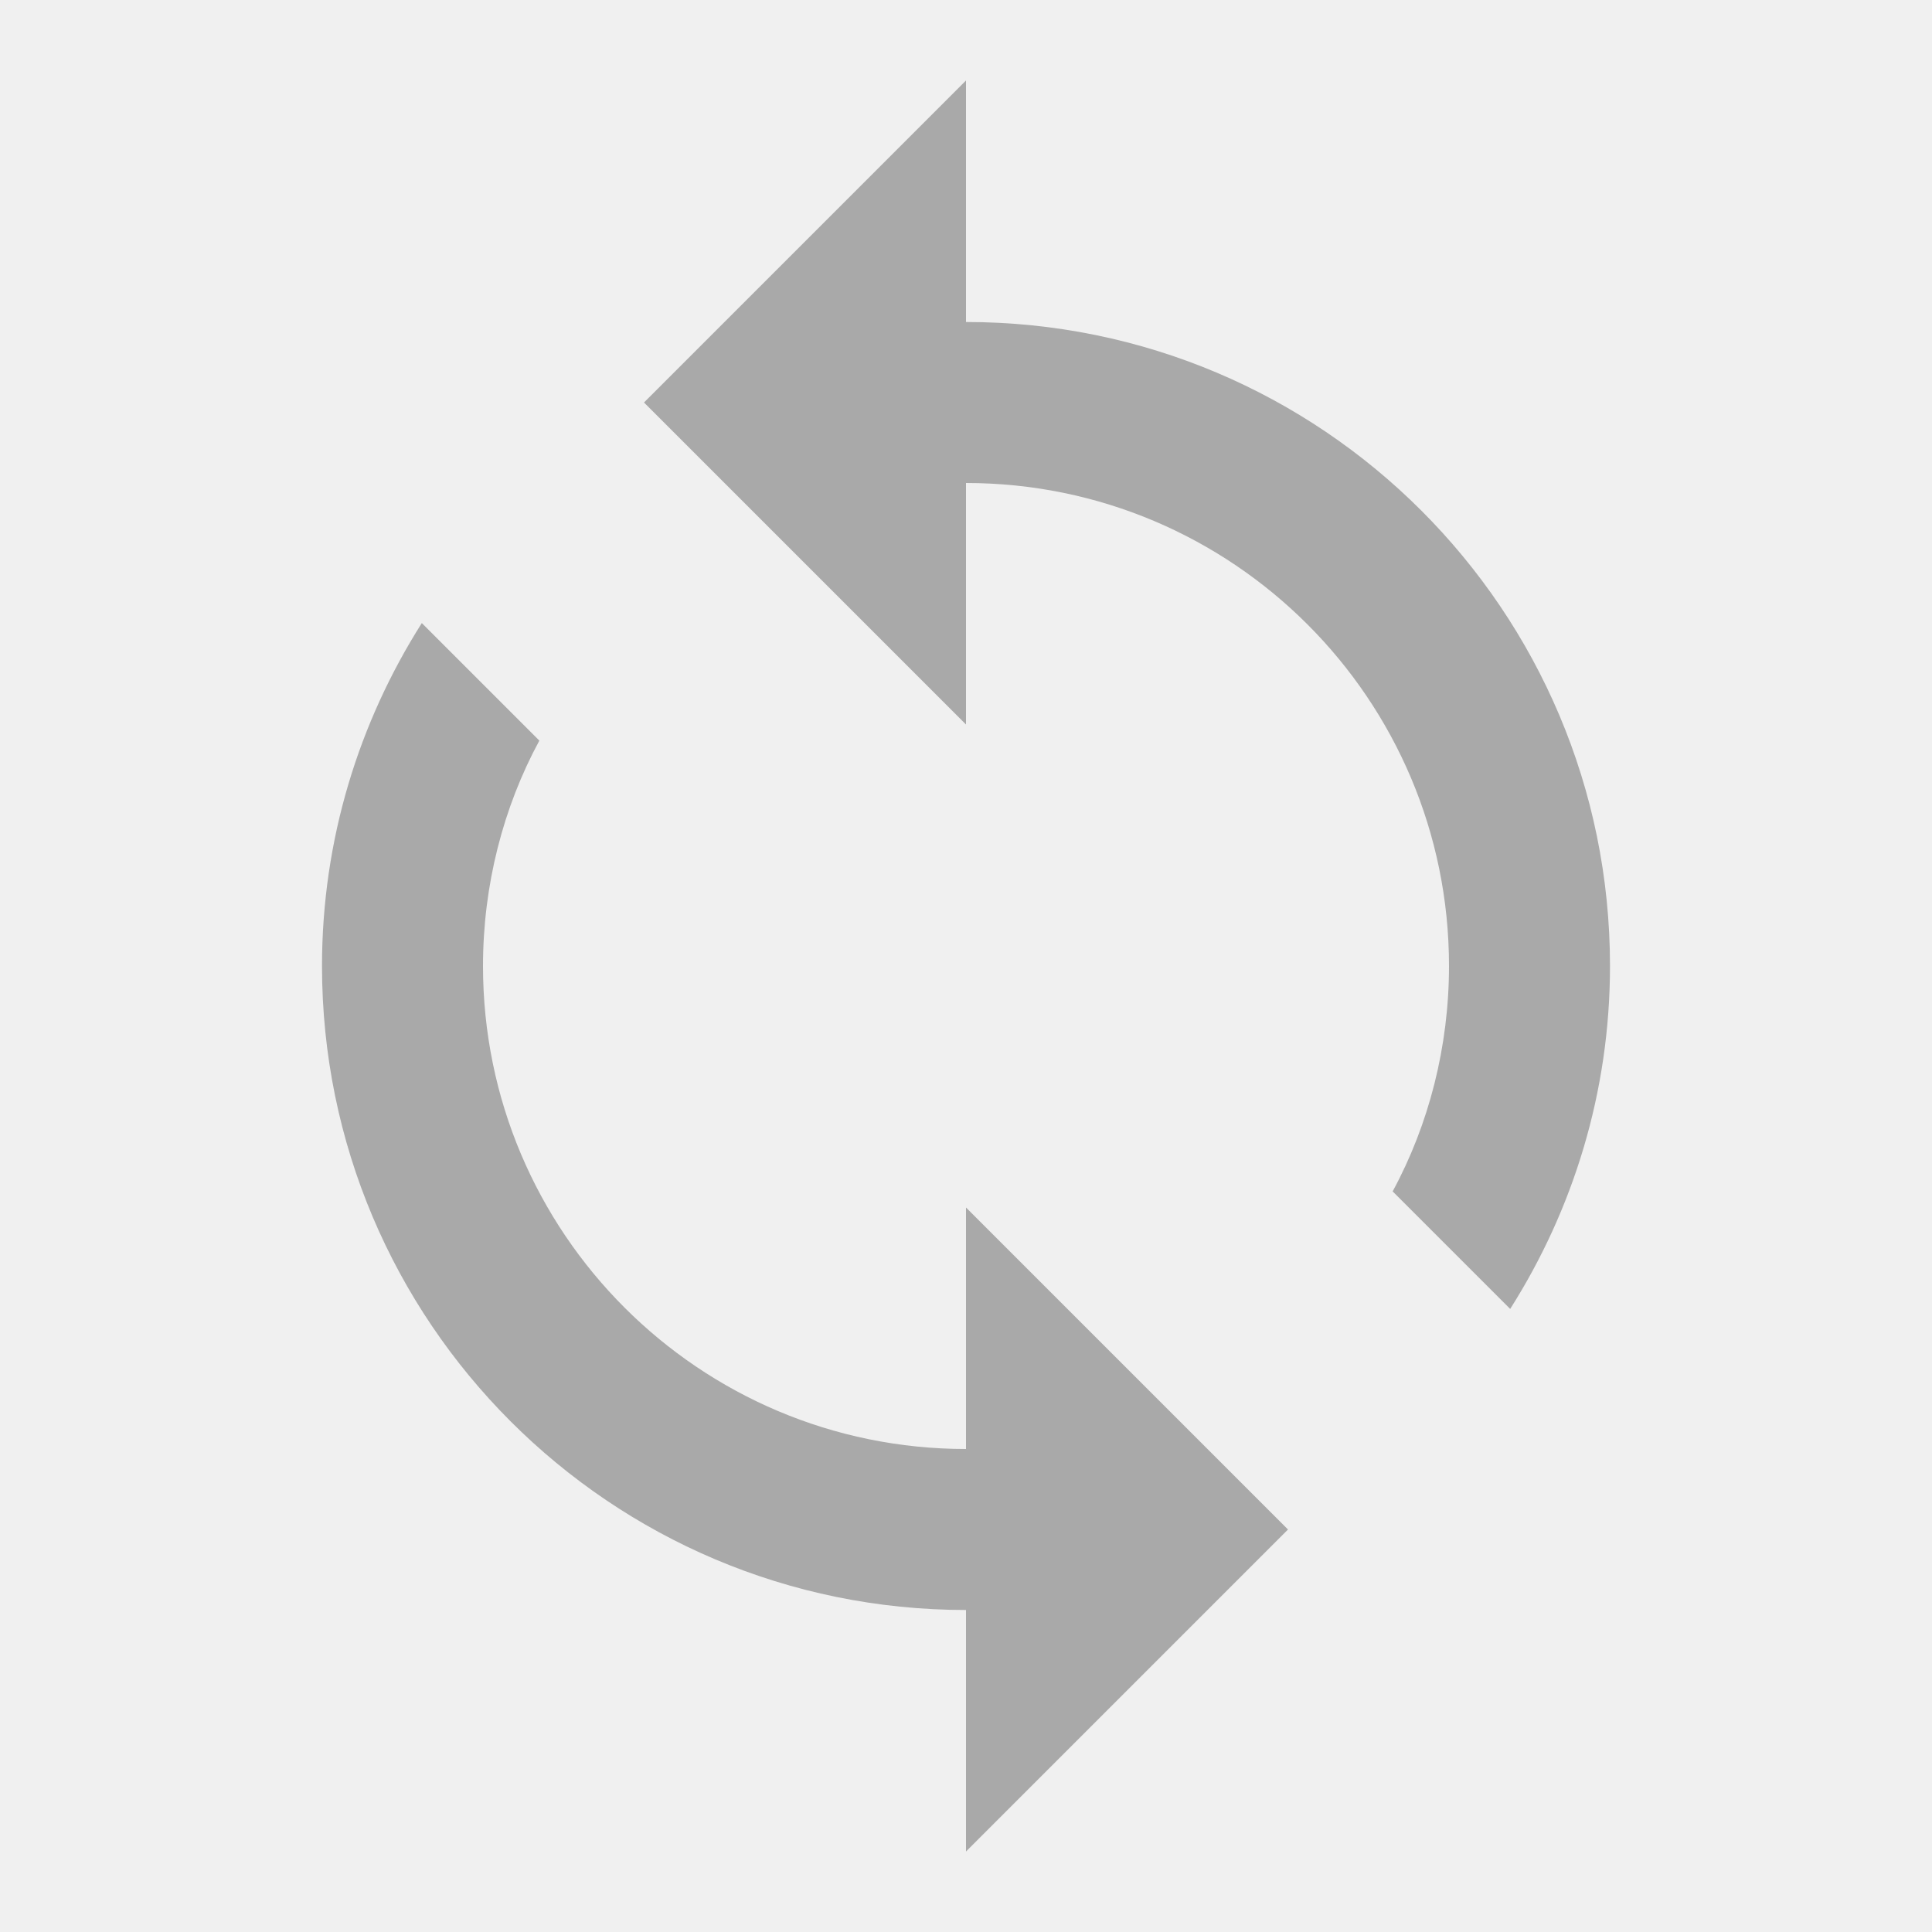
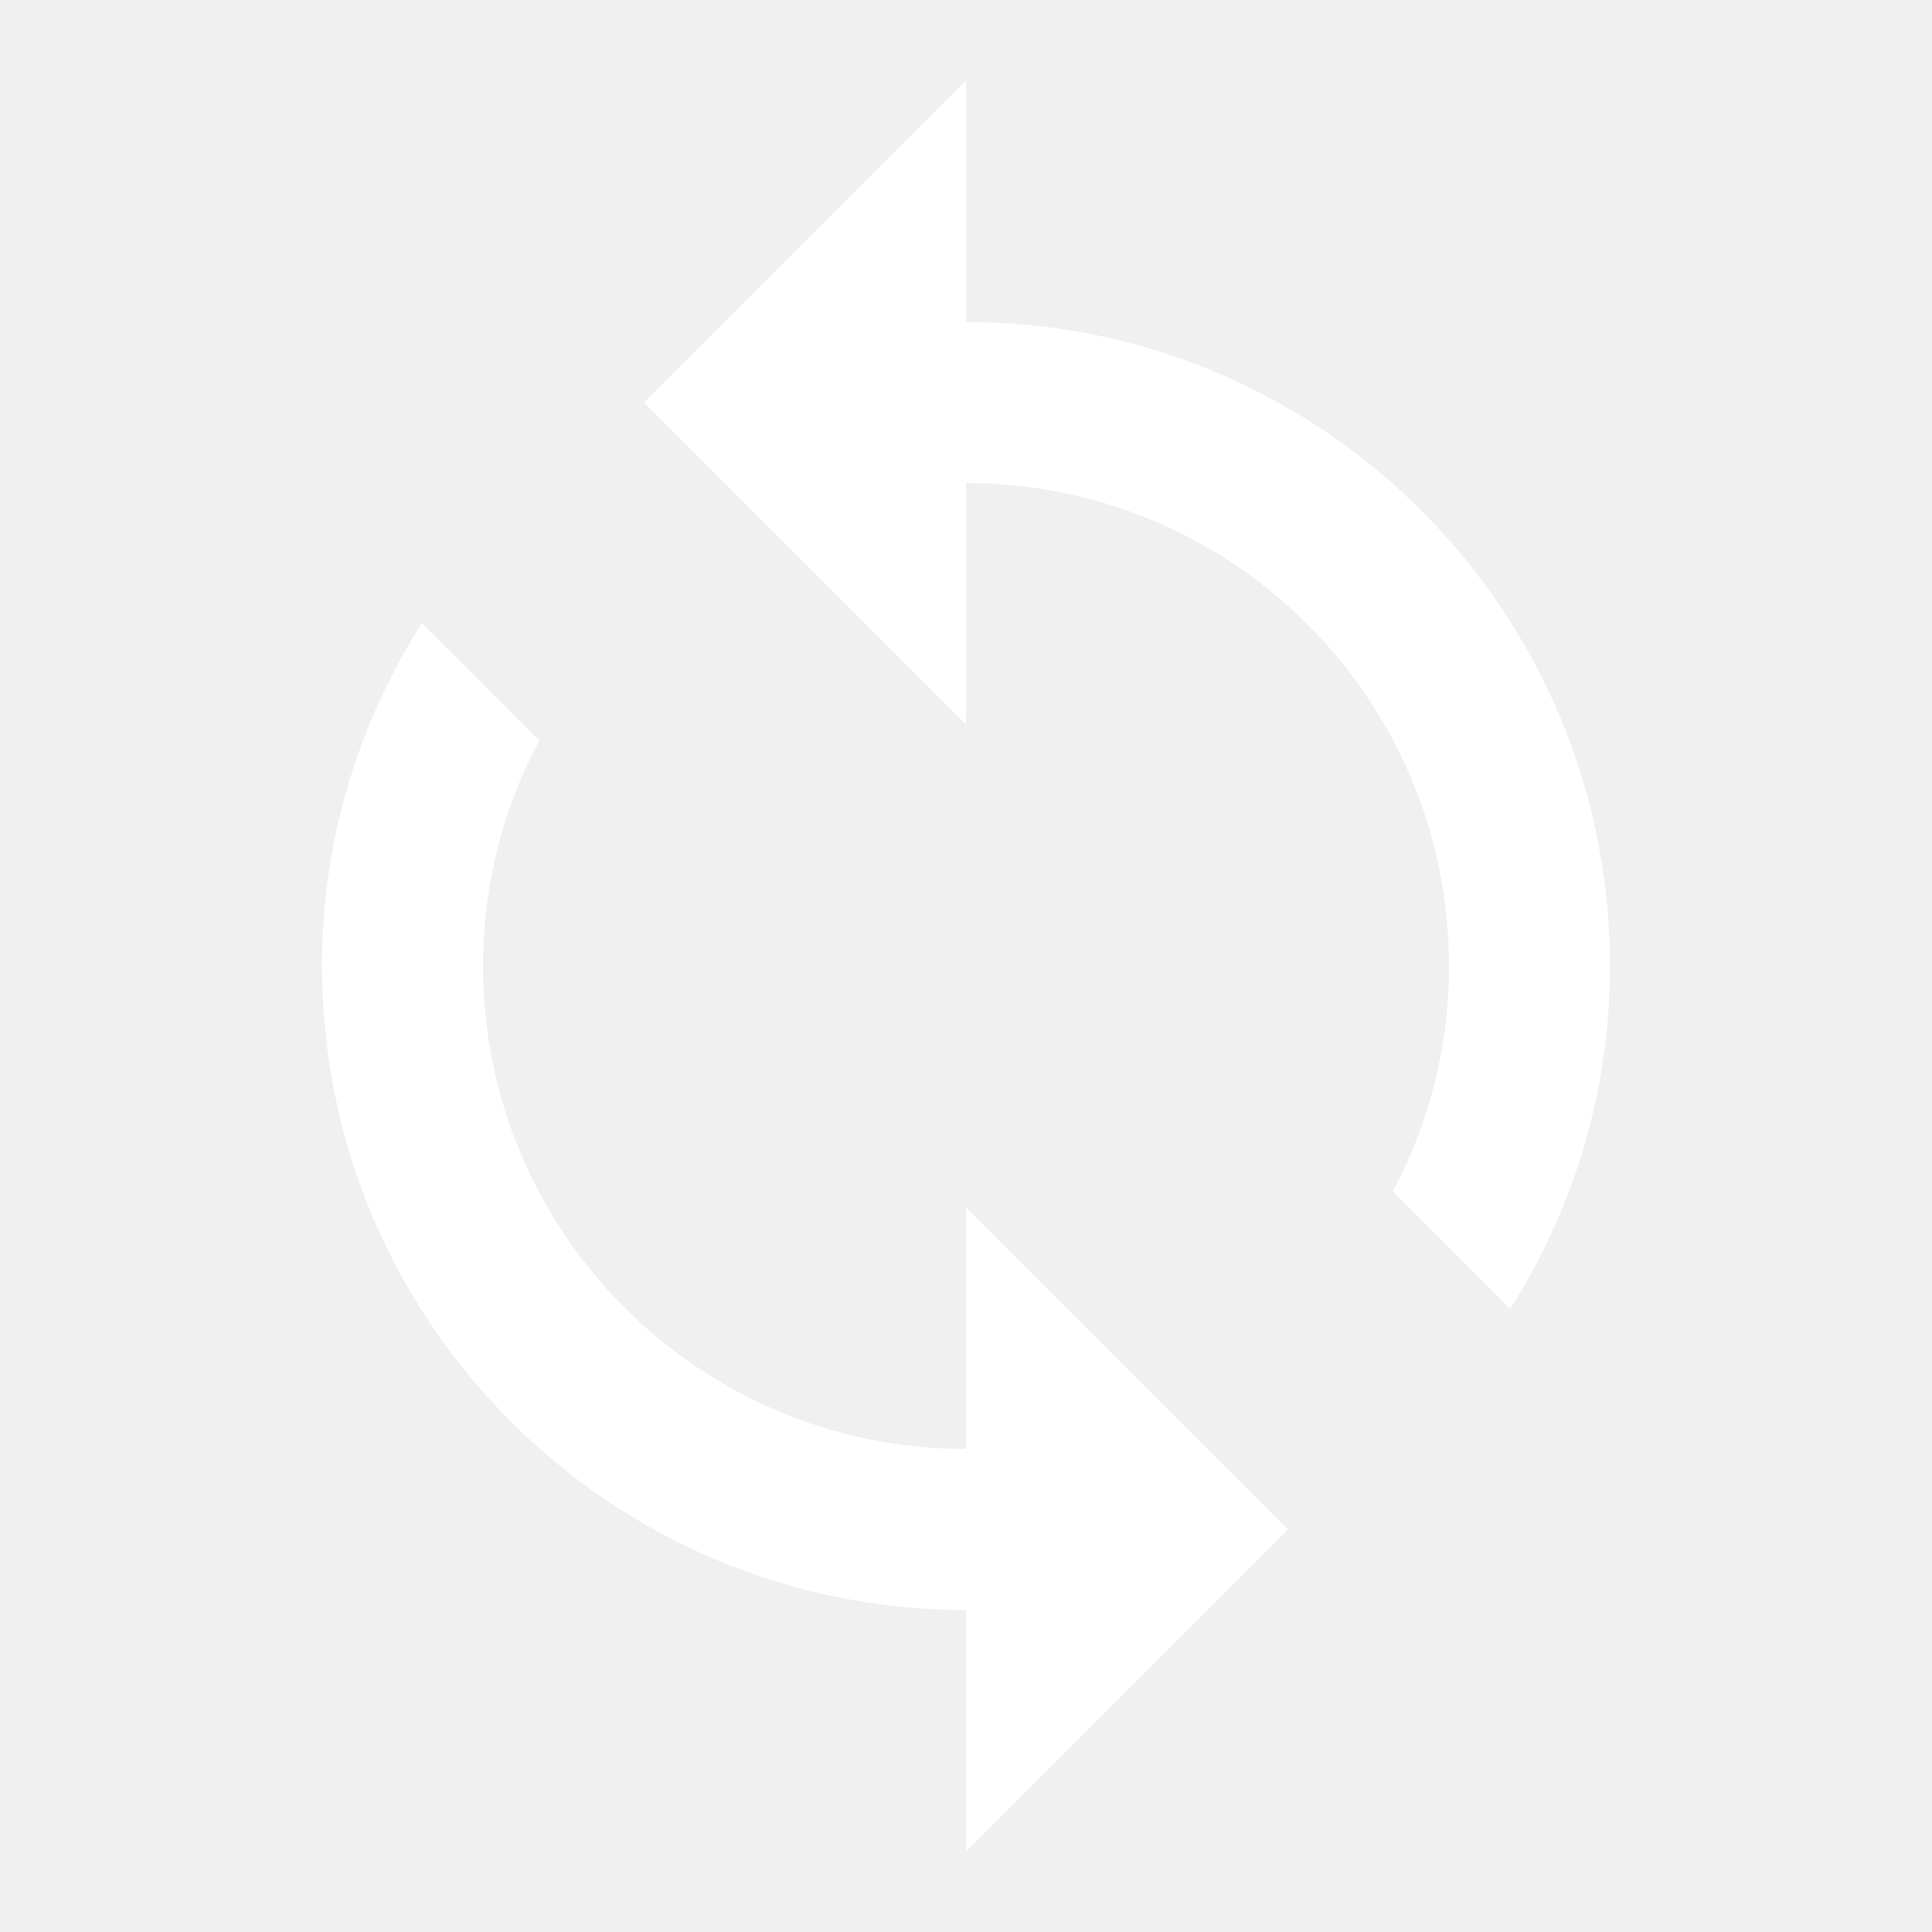
<svg xmlns="http://www.w3.org/2000/svg" version="1.1" width="24" height="24" viewBox="0 0 24 24">
-   <path fill="darkgray" d="M12,18A6,6 0 0,1 6,12C6,11 6.25,10.03 6.7,9.2L5.24,7.74C4.46,8.97 4,10.43 4,12A8,8 0 0,0 12,20V23L16,19L12,15M12,4V1L8,5L12,9V6A6,6 0 0,1 18,12C18,13 17.75,13.97 17.3,14.8L18.76,16.26C19.54,15.03 20,13.57 20,12A8,8 0 0,0 12,4Z" />
+   <path fill="#ffffff" d="M12,18A6,6 0 0,1 6,12C6,11 6.25,10.03 6.7,9.2L5.24,7.74C4.46,8.97 4,10.43 4,12A8,8 0 0,0 12,20V23L16,19L12,15M12,4V1L8,5L12,9V6A6,6 0 0,1 18,12C18,13 17.75,13.97 17.3,14.8L18.76,16.26C19.54,15.03 20,13.57 20,12A8,8 0 0,0 12,4Z" />
</svg>
